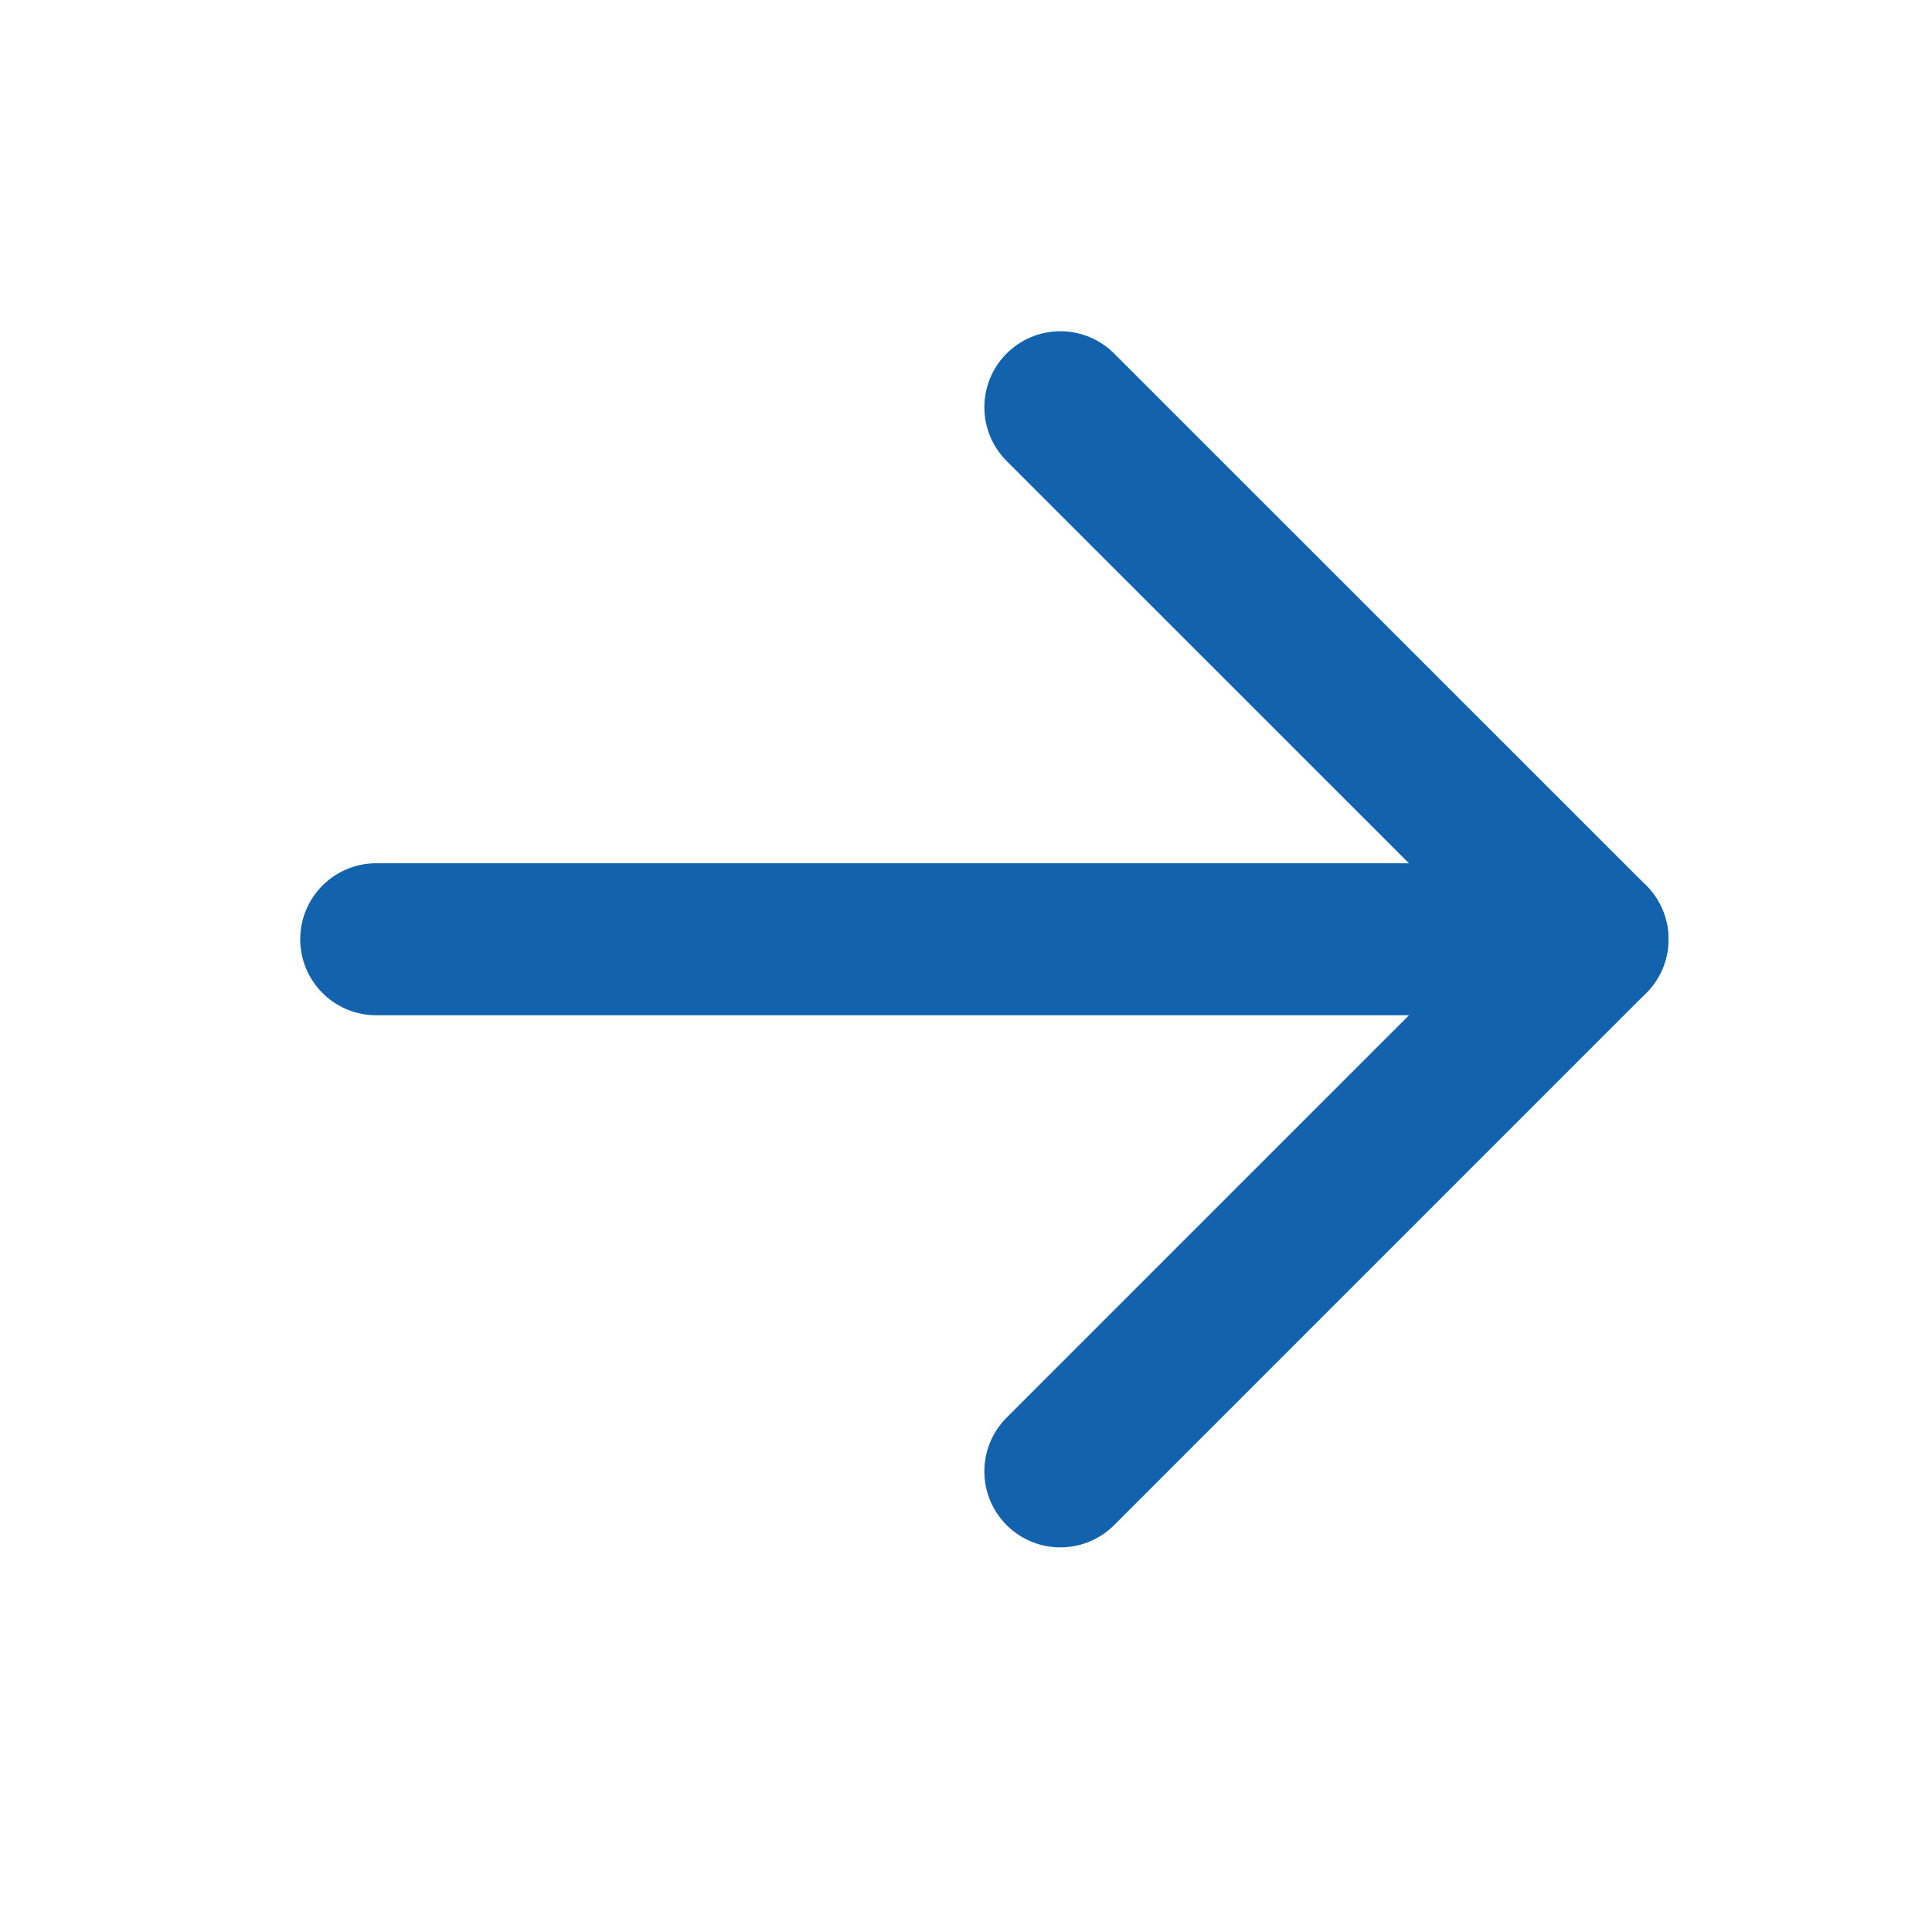
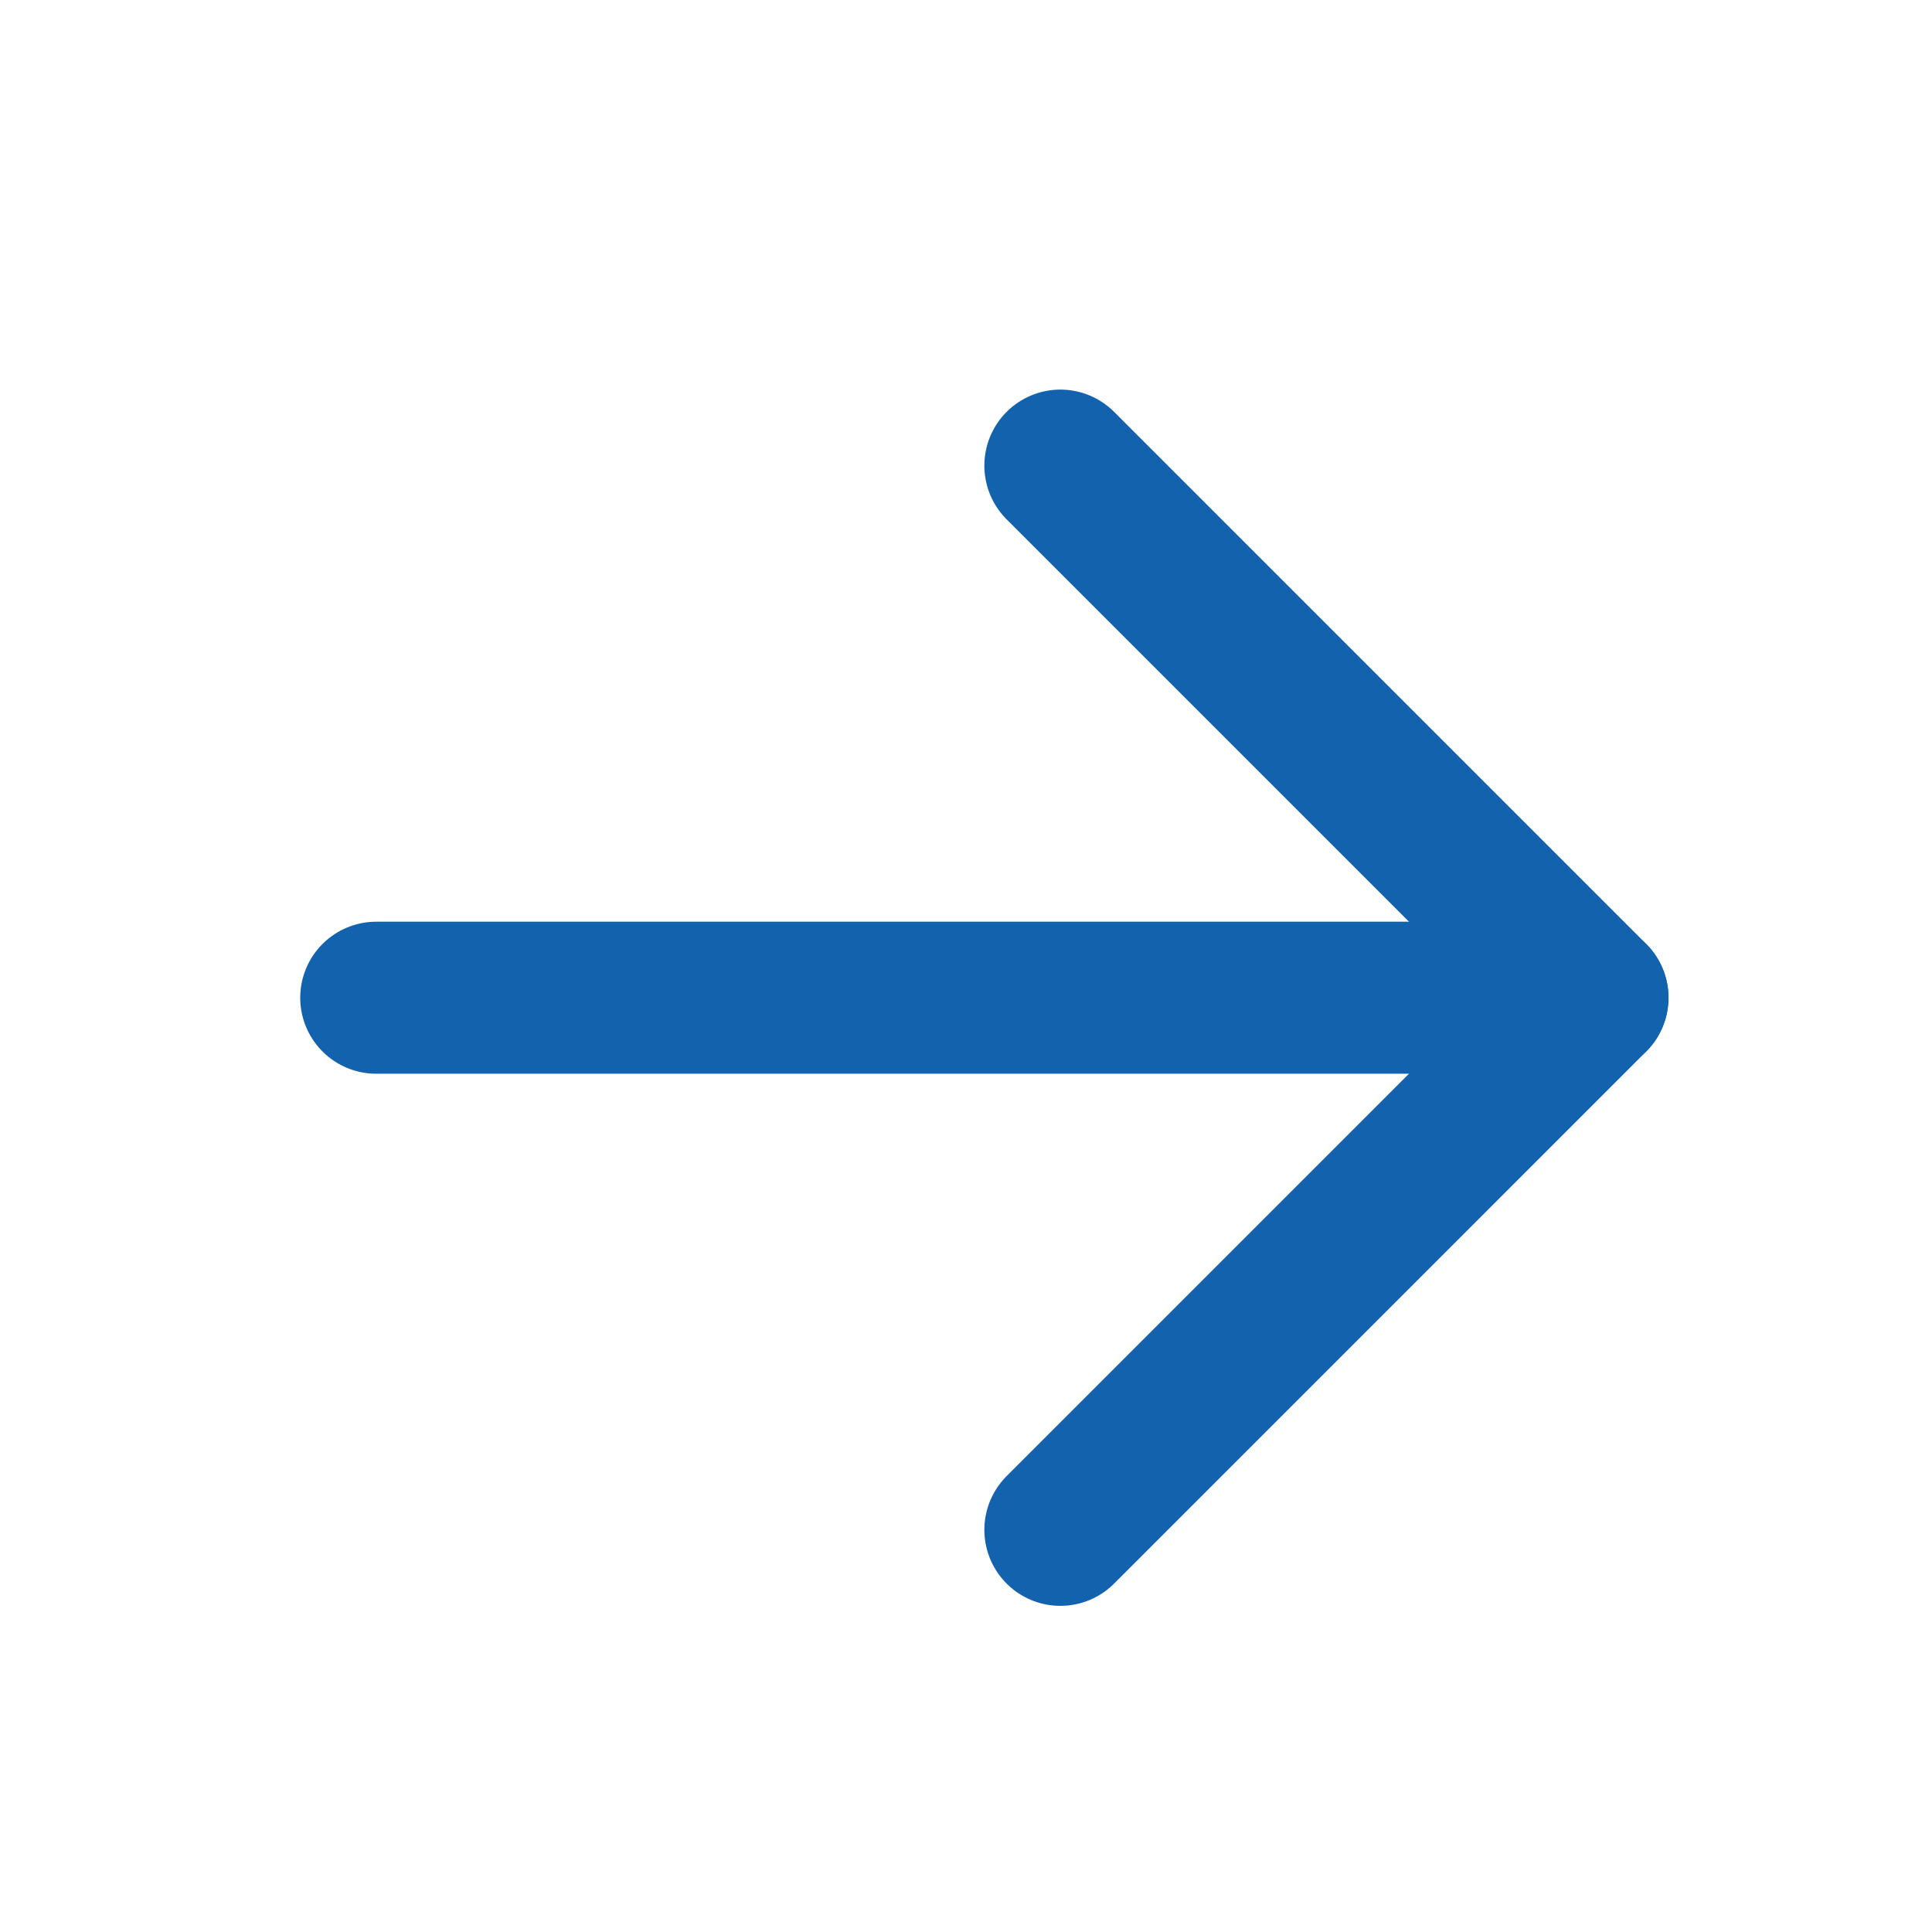
<svg xmlns="http://www.w3.org/2000/svg" width="19" height="19" viewBox="0 0 19 19" fill="none">
-   <path d="M3.7 9.237H15.661" stroke="#1262AE" stroke-width="1.495" stroke-linecap="round" stroke-linejoin="round" />
-   <path d="M10.428 4.005L15.661 9.237L10.428 14.47" stroke="#1262AE" stroke-width="1.495" stroke-linecap="round" stroke-linejoin="round" />
+   <path d="M3.7 9.812H15.661" stroke="#1262AE" stroke-width="1.495" stroke-linecap="round" stroke-linejoin="round" />
+   <path d="M10.428 4.579L15.661 9.812L10.428 15.045" stroke="#1262AE" stroke-width="1.495" stroke-linecap="round" stroke-linejoin="round" />
</svg>
